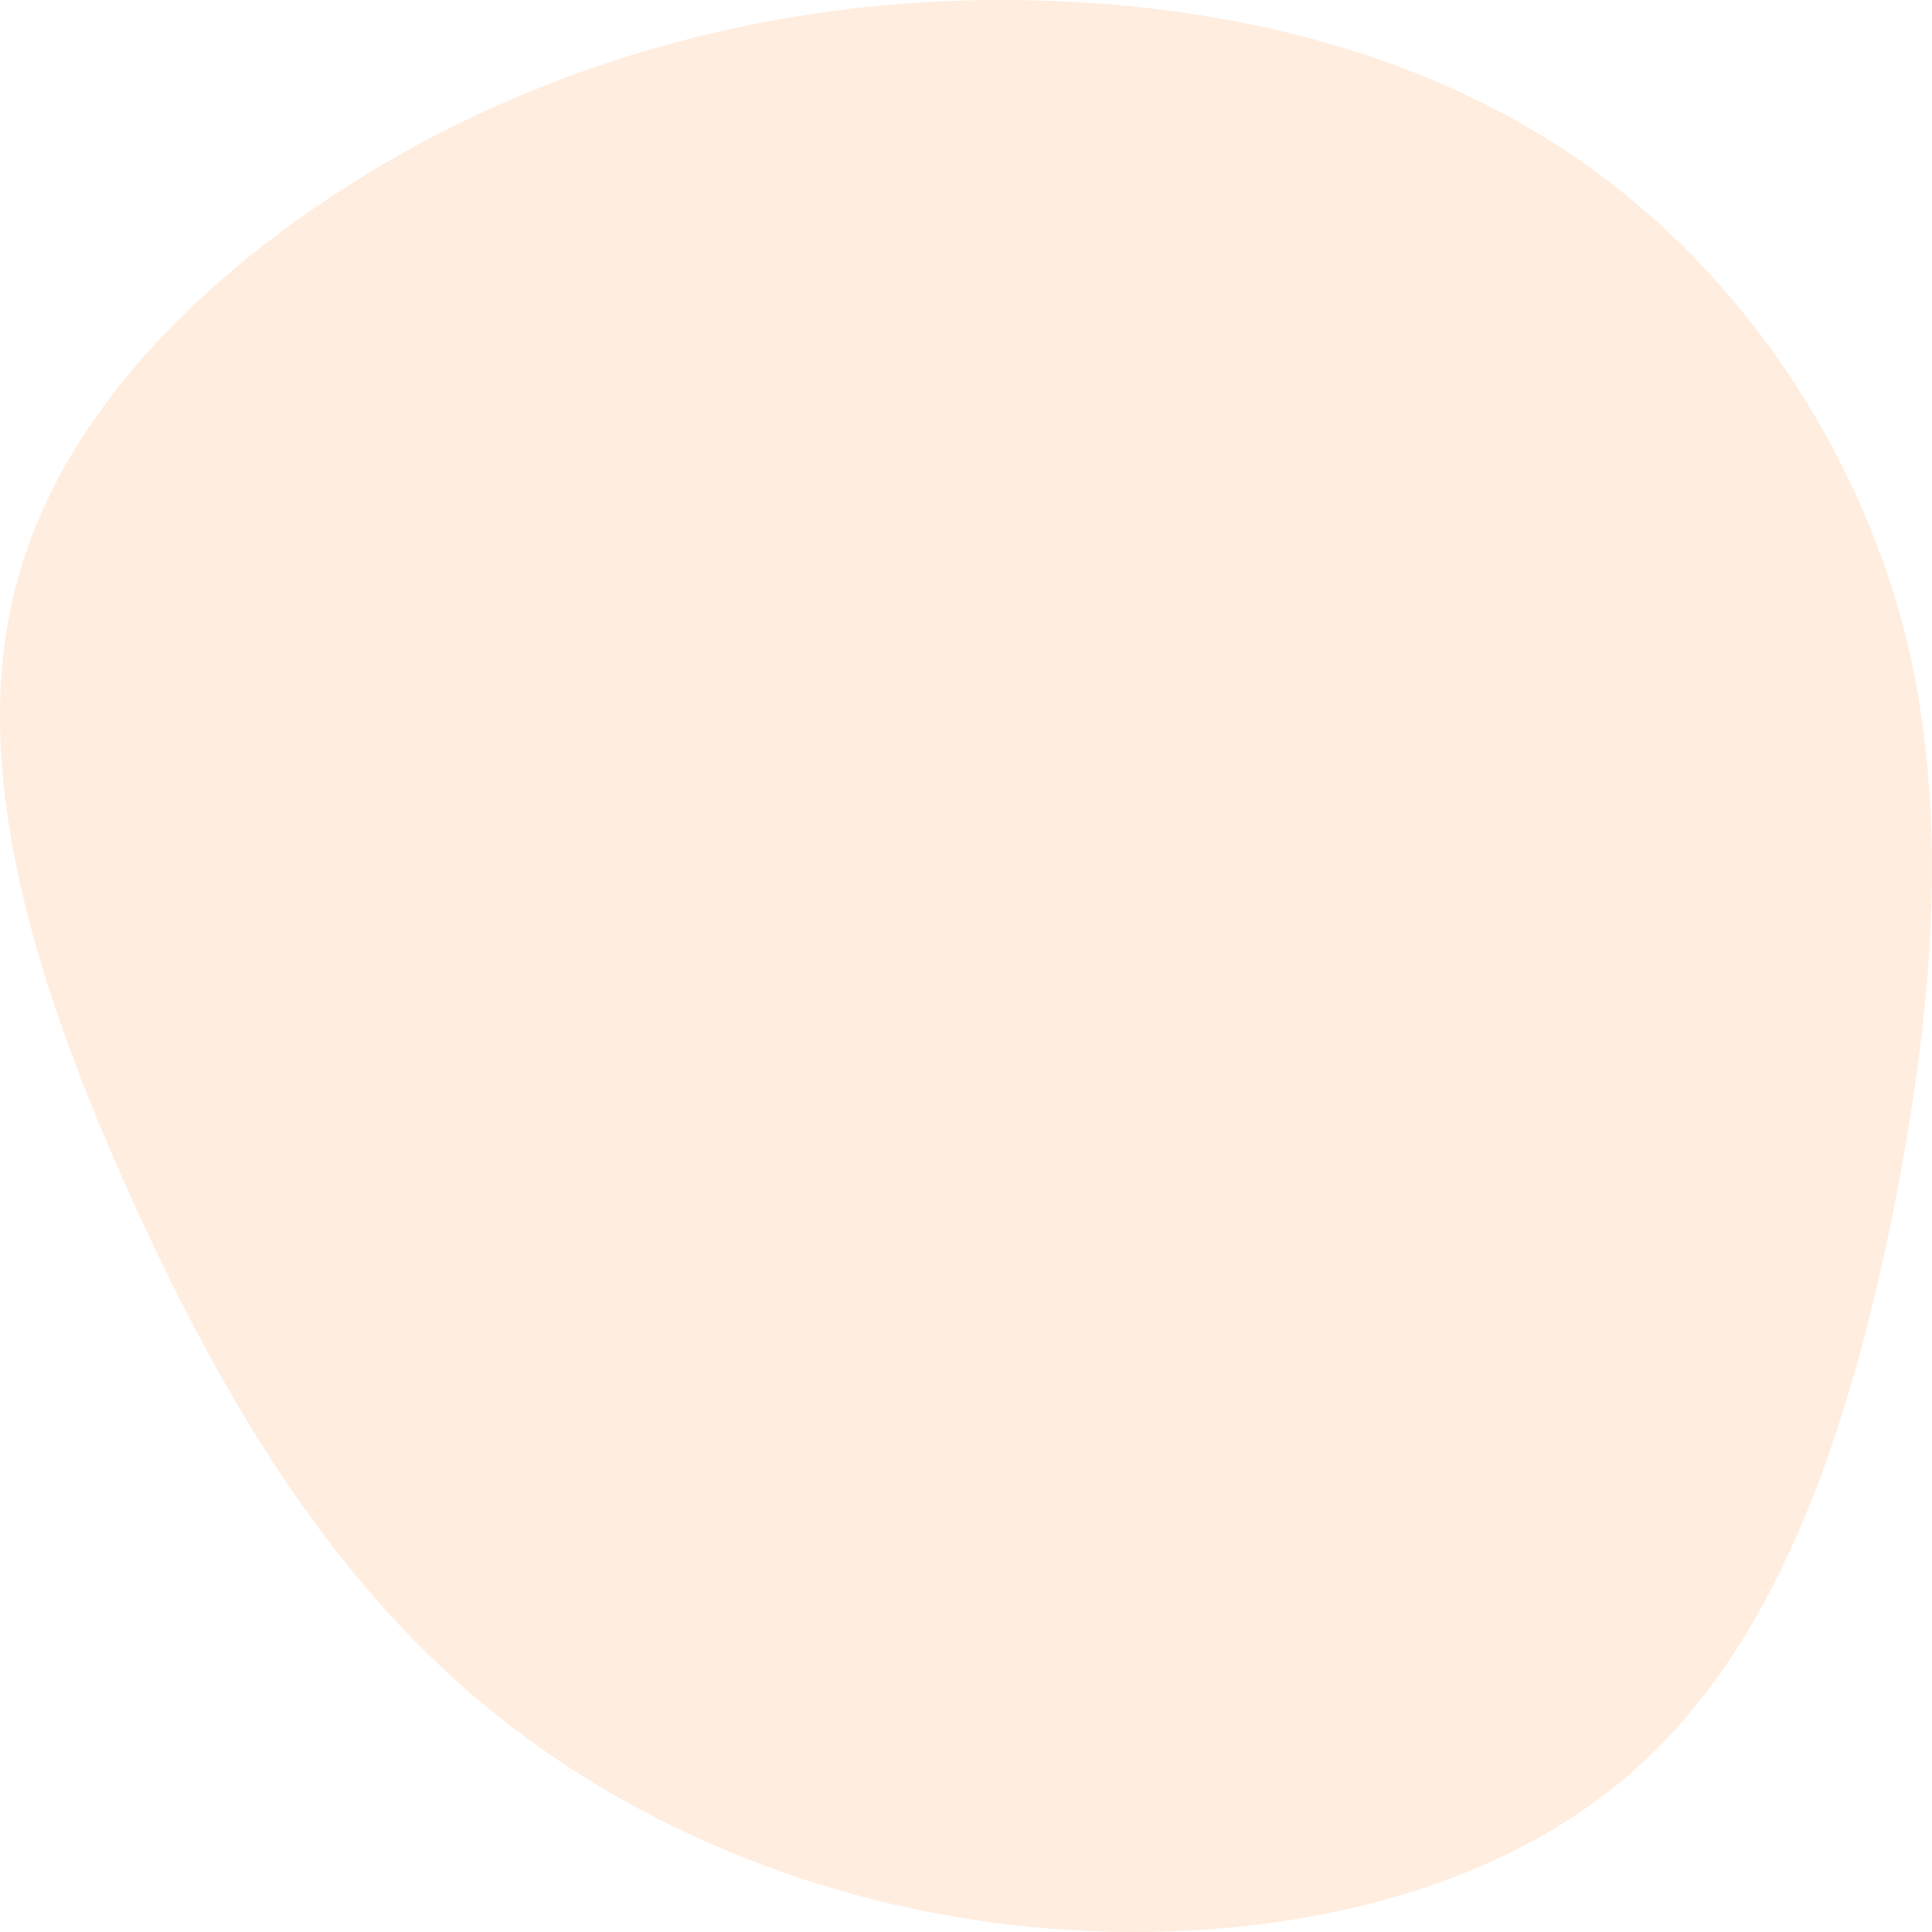
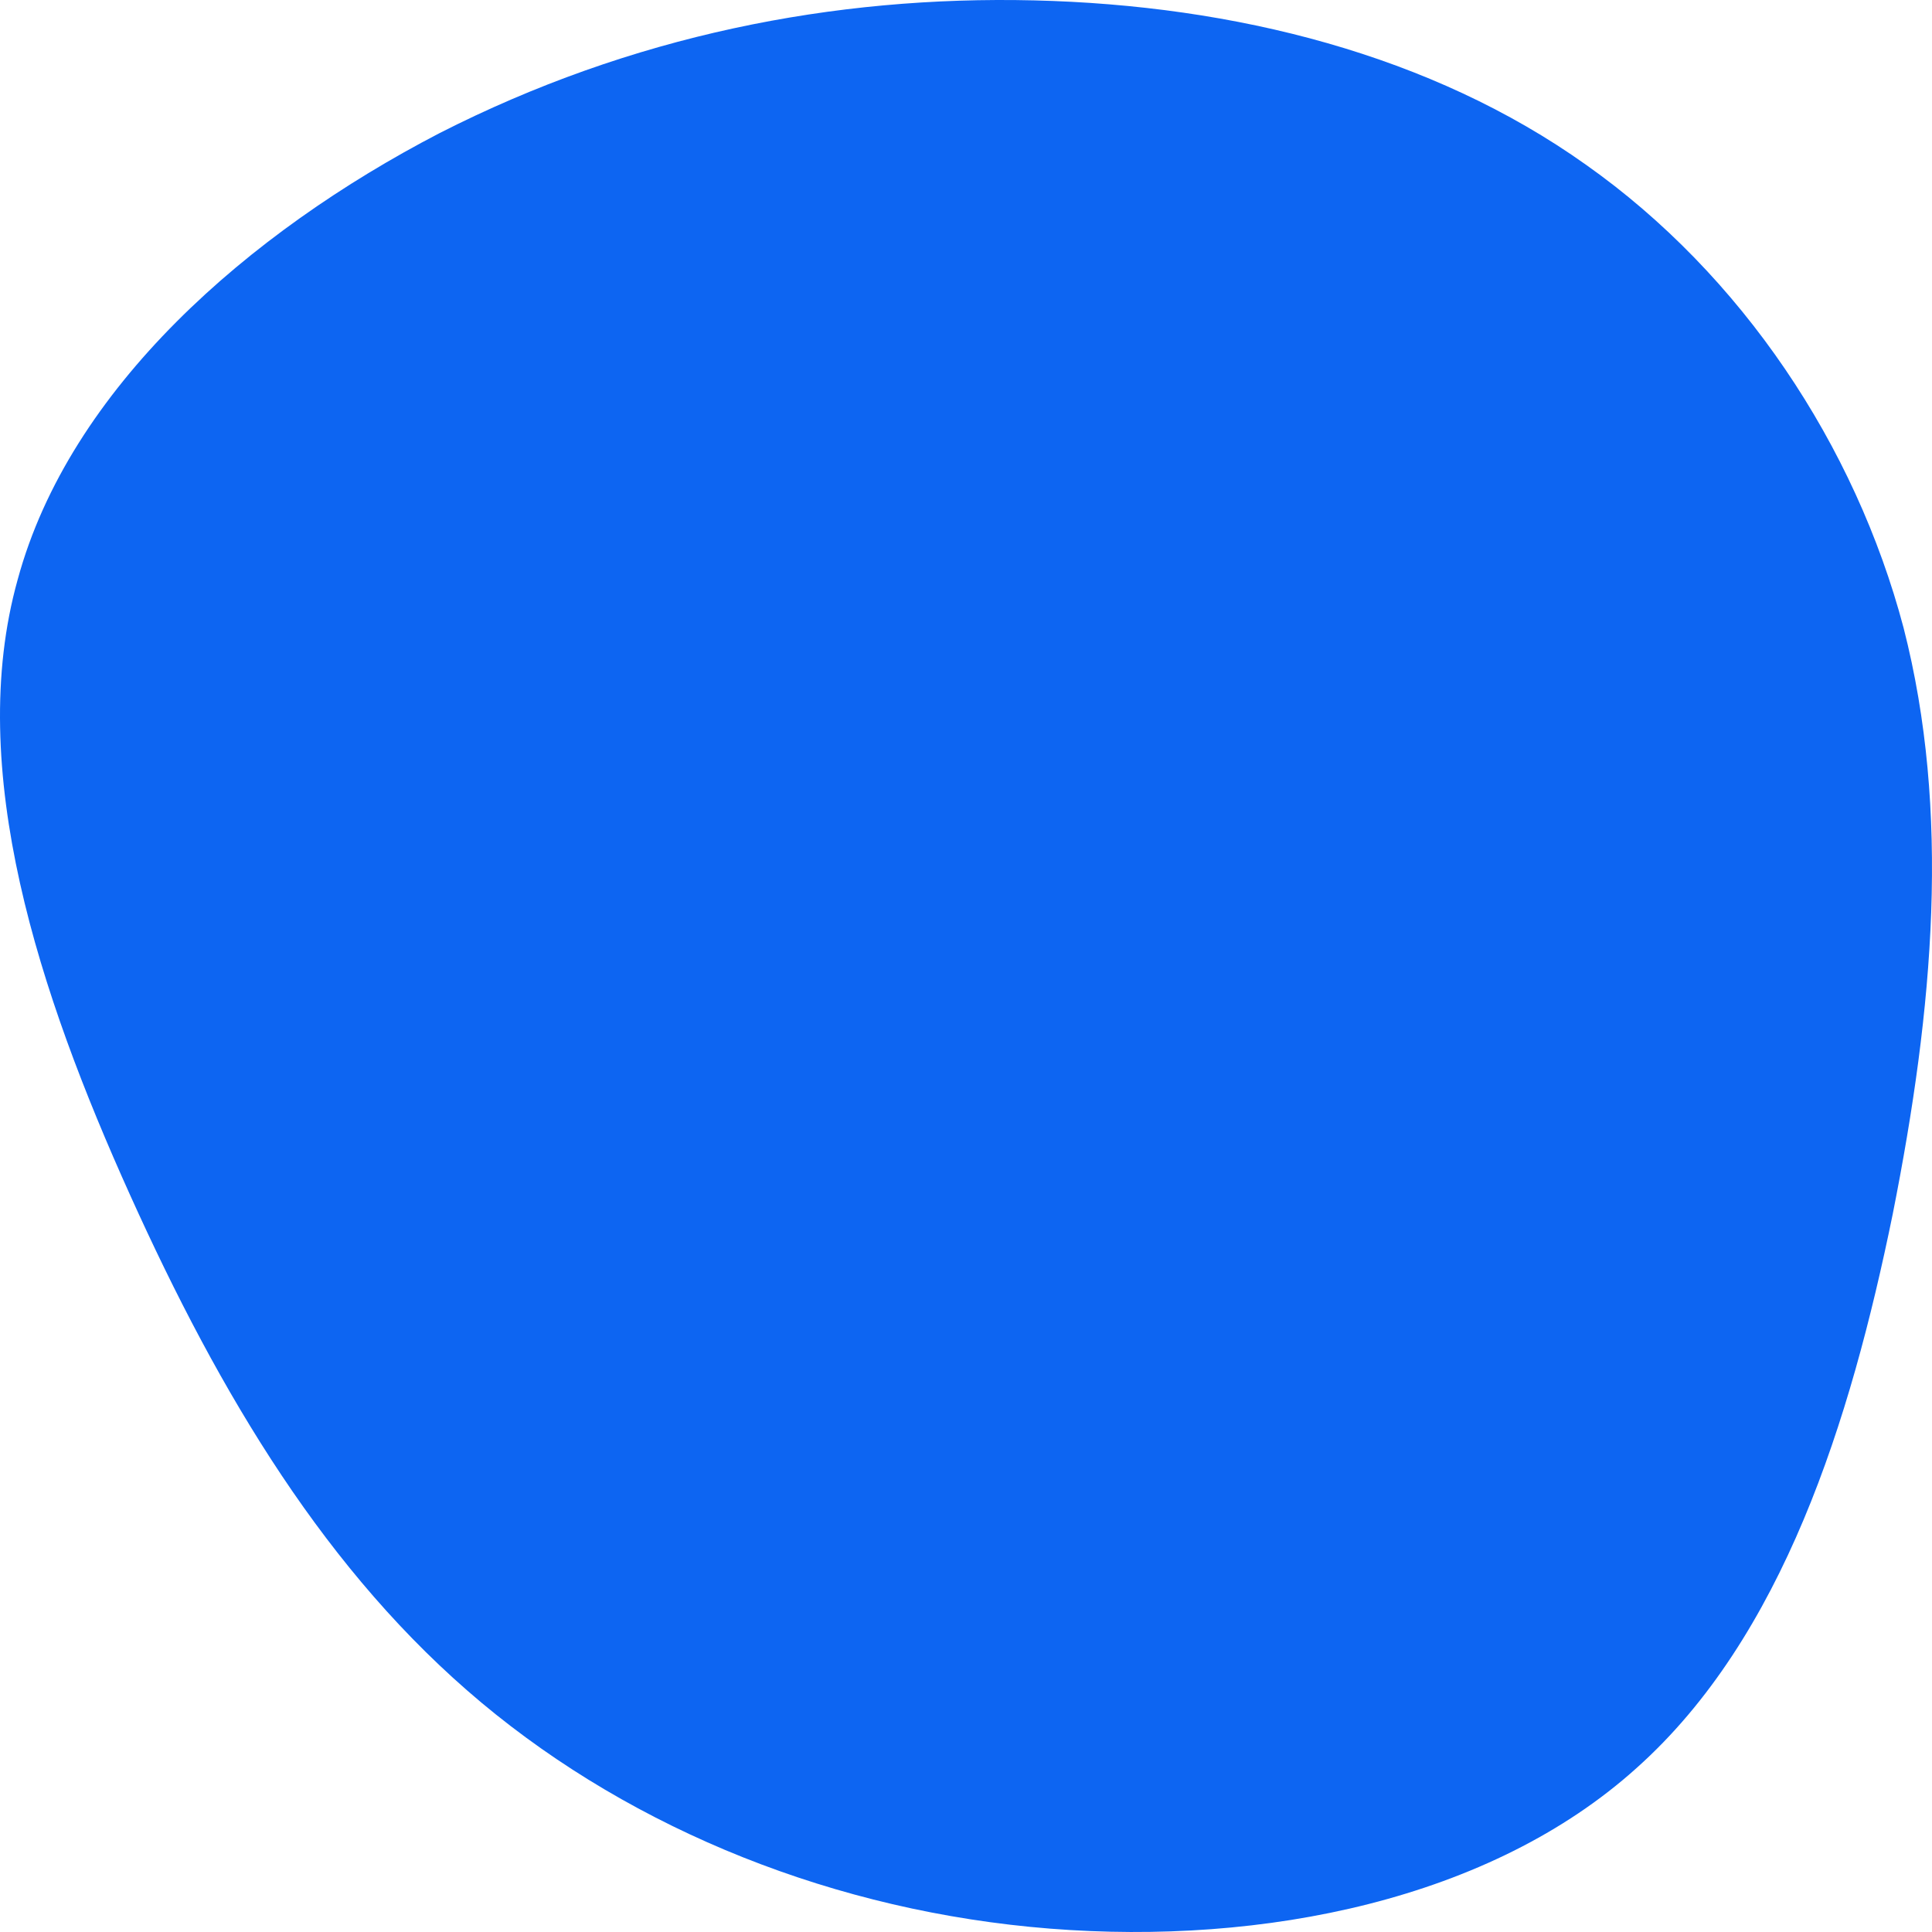
<svg xmlns="http://www.w3.org/2000/svg" width="505" height="505" viewBox="0 0 505 505" fill="none">
-   <path d="M414.573 43.078C455.283 71.834 484.948 116.39 497.571 164.106C509.879 212.137 505.461 263.329 494.731 317.365C483.686 371.401 466.013 427.965 427.827 462.093C389.642 496.537 330.312 508.545 274.454 504.121C218.595 499.697 165.893 478.525 125.814 445.029C85.419 411.217 57.648 364.765 33.979 312.309C10.31 259.853 -9.256 201.077 4.629 151.466C18.2 101.538 64.906 60.774 114.768 34.862C164.946 9.266 217.964 -1.162 270.351 0.102C322.738 1.366 374.178 14.322 414.573 43.078Z" fill="#FFEDDF" />
+   <path d="M414.573 43.078C455.283 71.834 484.948 116.39 497.571 164.106C509.879 212.137 505.461 263.329 494.731 317.365C483.686 371.401 466.013 427.965 427.827 462.093C389.642 496.537 330.312 508.545 274.454 504.121C218.595 499.697 165.893 478.525 125.814 445.029C85.419 411.217 57.648 364.765 33.979 312.309C10.31 259.853 -9.256 201.077 4.629 151.466C18.2 101.538 64.906 60.774 114.768 34.862C164.946 9.266 217.964 -1.162 270.351 0.102C322.738 1.366 374.178 14.322 414.573 43.078Z" fill="#0d65f2" />
</svg>
